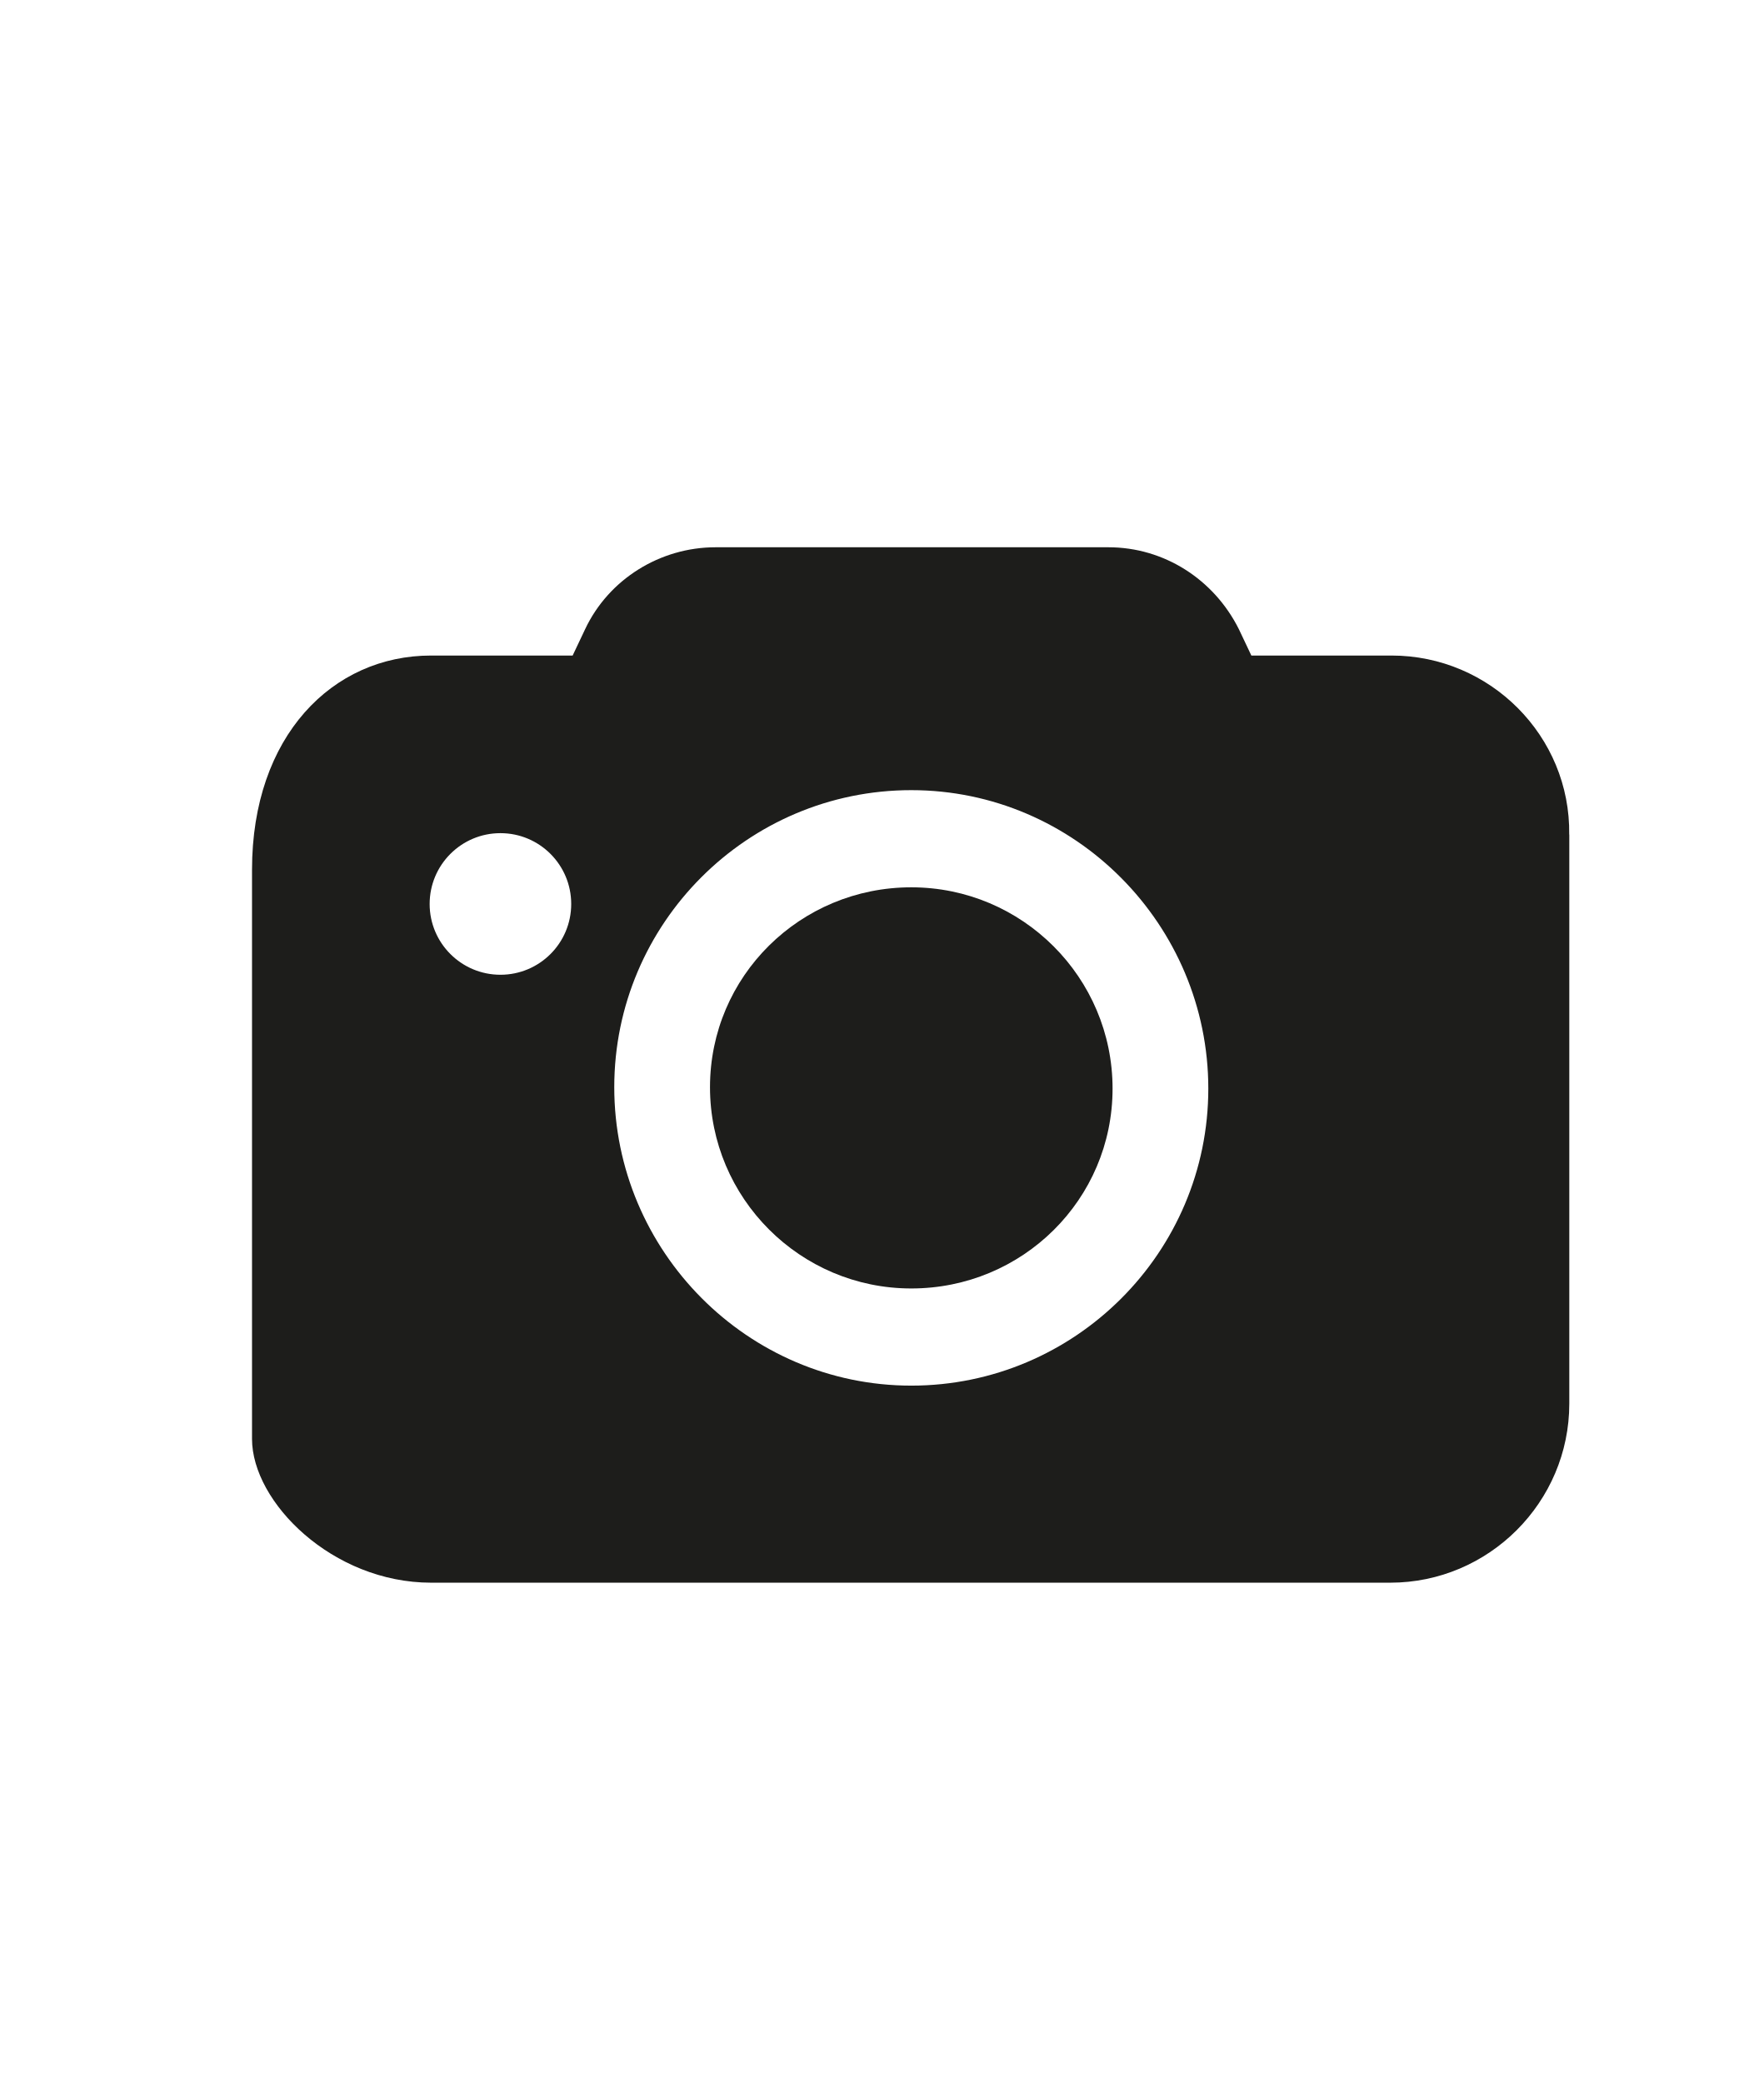
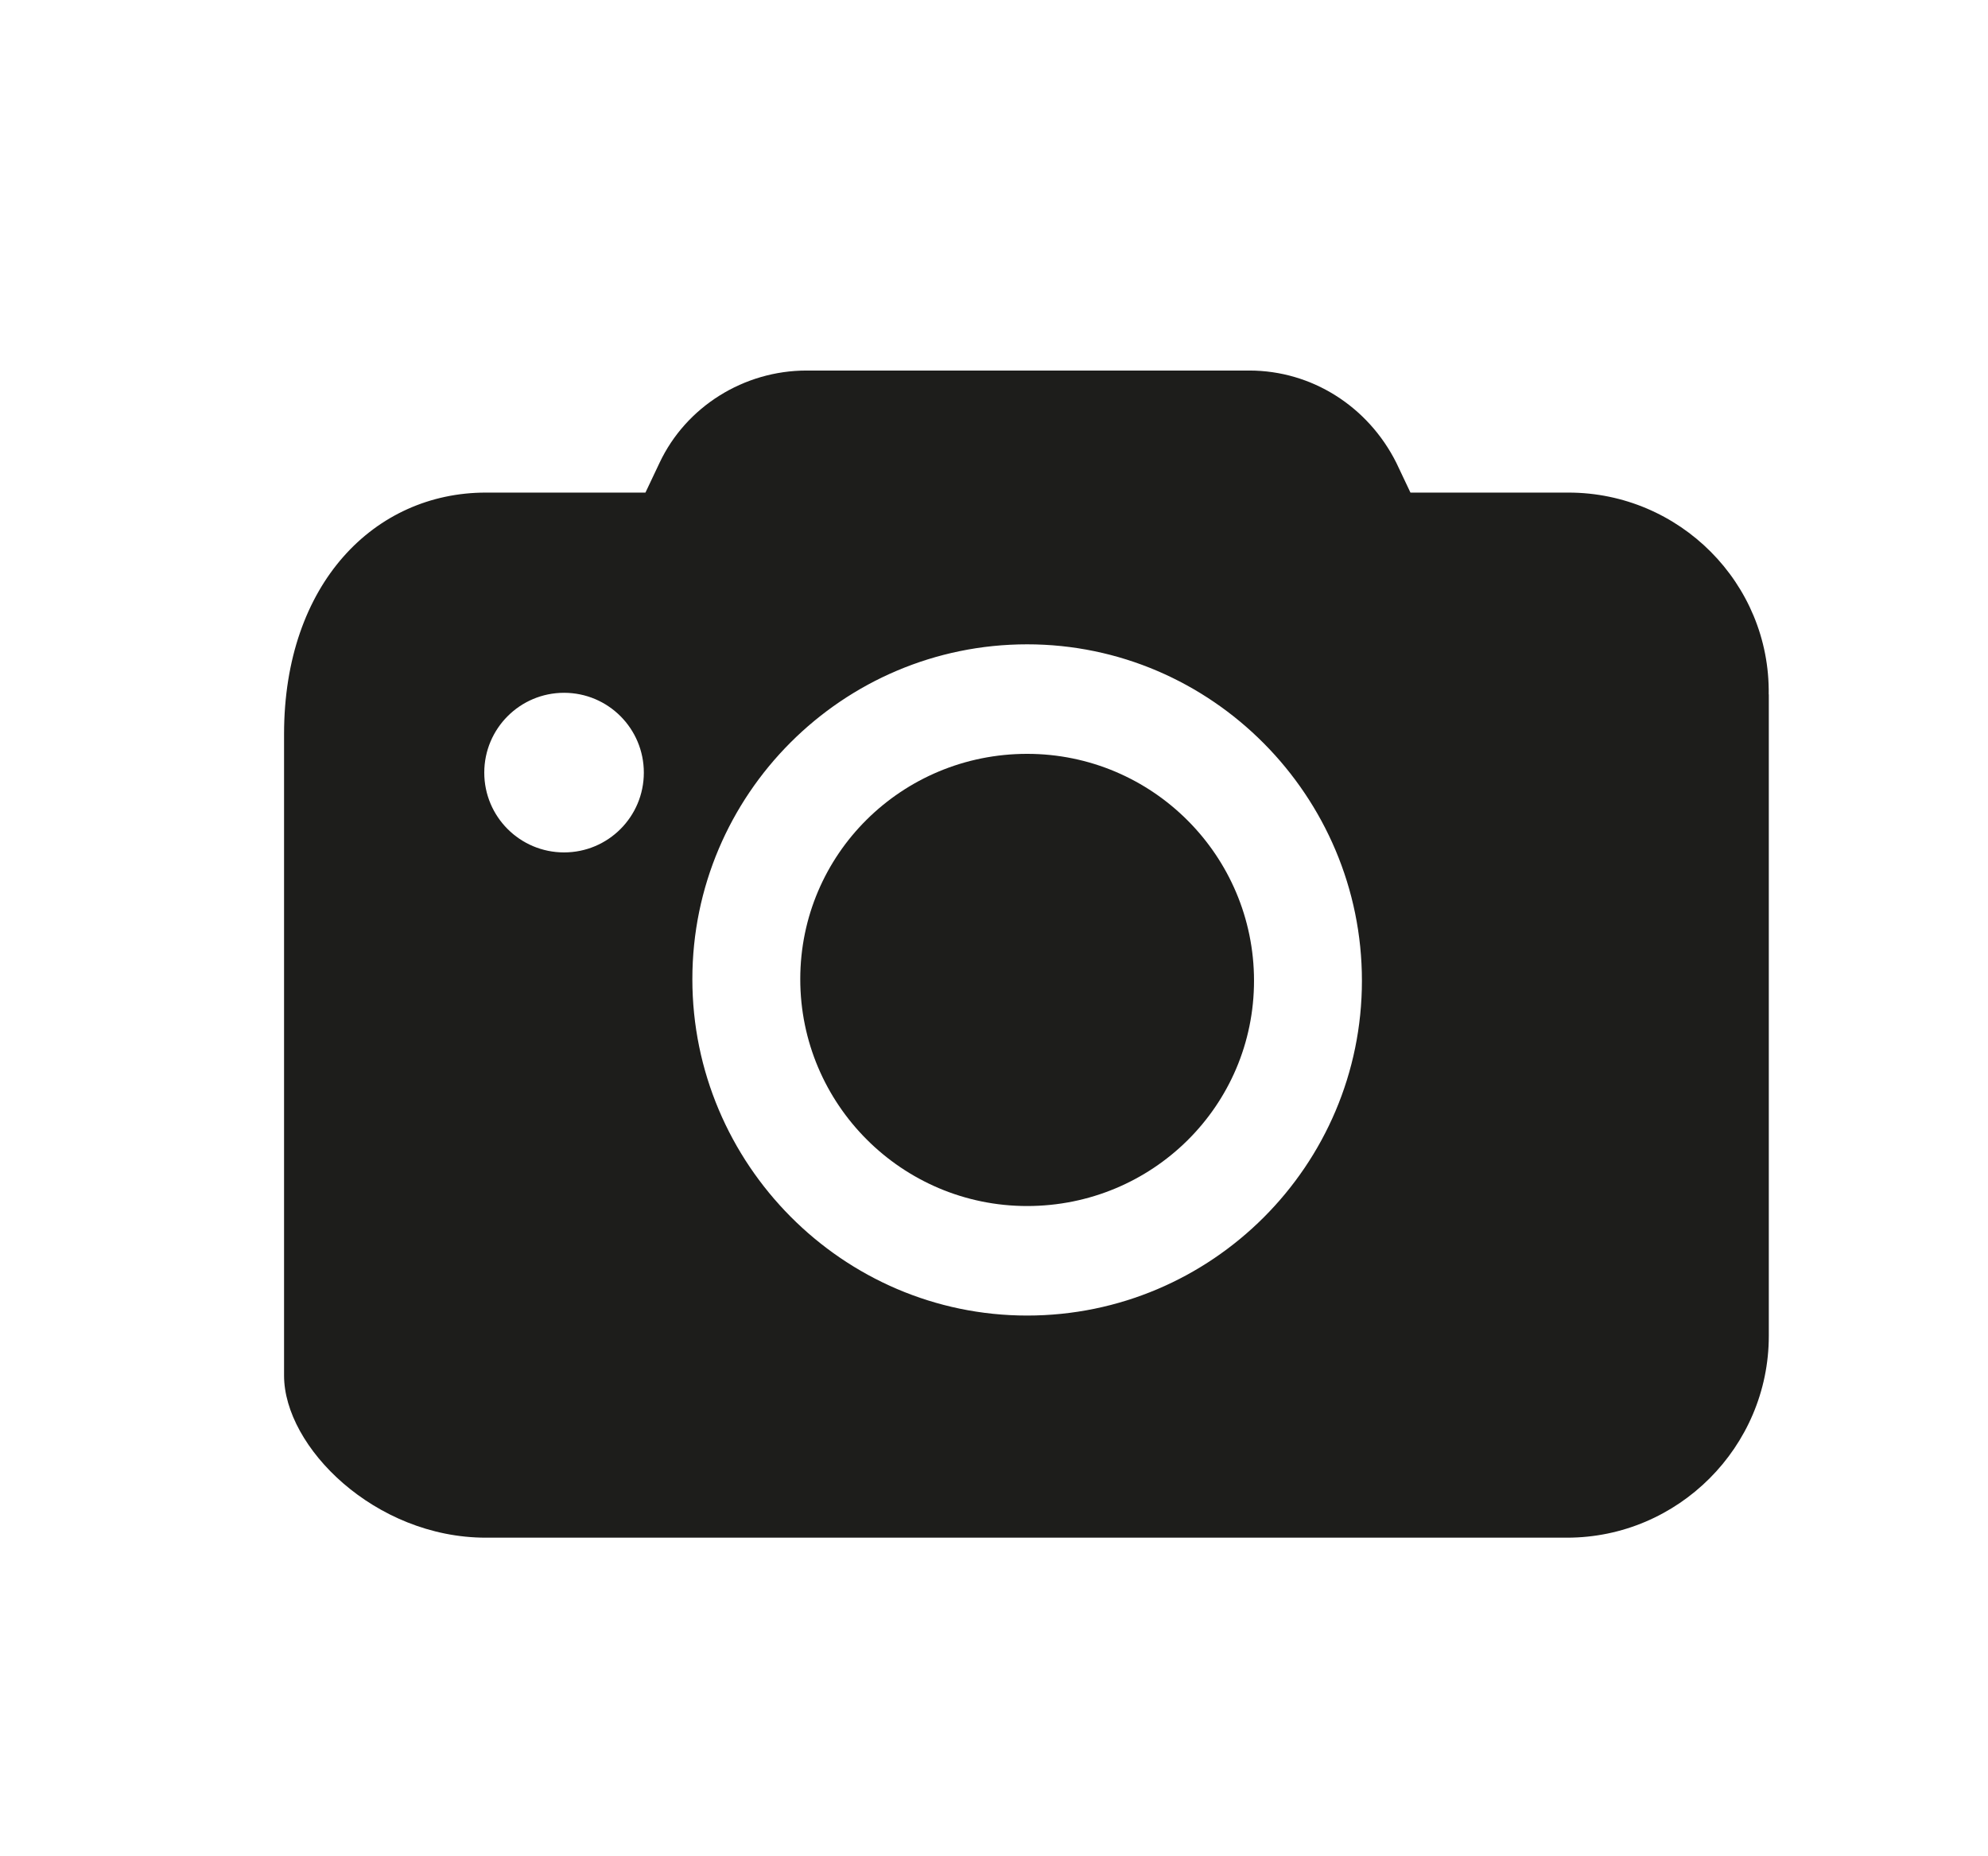
- <svg xmlns="http://www.w3.org/2000/svg" id="ds44-icons" viewBox="0 0 406.41 480">
+ <svg xmlns="http://www.w3.org/2000/svg" id="ds44-icons" viewBox="0 0 406.41 379.28">
  <defs>
    <style>.cls-1{fill:#1d1d1b;}</style>
  </defs>
-   <path class="cls-1" d="m209.98,204.47c-25.59,0-46.38,20.48-46.38,46.06s20.79,46.38,46.38,46.38,46.38-20.47,46.38-46.06-20.79-46.38-46.38-46.38Z" />
-   <path class="cls-1" d="m361.58,192.32c.32-22.71-18.23-41.26-40.94-41.26h-32.3l-2.88-6.08c-5.76-11.51-17.27-18.87-30.06-18.87h-90.51c-12.79,0-24.63,7.35-30.06,18.87l-2.88,6.08h-32.62c-22.71,0-41.26,18.55-41.26,49.37v131.14c0,14.59,18.55,33.14,41.26,33.14h221.01c22.71,0,41.26-18.55,41.26-41.26v-131.14Zm-246.27,32.3c-9.01,0-16.31-7.3-16.31-16.31s7.3-16.32,16.31-16.32,16.31,7.3,16.31,16.32-7.3,16.31-16.31,16.31Zm94.67,94.68c-37.74,0-68.44-31.03-68.44-68.77s30.7-68.45,68.44-68.45,68.44,31.03,68.44,68.77-30.7,68.45-68.44,68.45Z" />
+   <path class="cls-1" d="m209.98,154.11c-25.59,0-46.38,20.48-46.38,46.06s20.79,46.38,46.38,46.38,46.38-20.47,46.38-46.06-20.79-46.38-46.38-46.38Z" />
+   <path class="cls-1" d="m361.58,141.96c.32-22.71-18.23-41.26-40.94-41.26h-32.3l-2.88-6.08c-5.76-11.51-17.27-18.87-30.06-18.87h-90.51c-12.79,0-24.63,7.35-30.06,18.87l-2.88,6.08h-32.62c-22.71,0-41.26,18.55-41.26,49.37v131.14c0,14.59,18.55,33.14,41.26,33.14h221.01c22.71,0,41.26-18.55,41.26-41.26v-131.14Zm-246.27,32.3c-9.01,0-16.31-7.3-16.31-16.31s7.3-16.32,16.31-16.32,16.31,7.3,16.31,16.32-7.3,16.31-16.31,16.31Zm94.67,94.68c-37.74,0-68.44-31.03-68.44-68.77s30.7-68.45,68.44-68.45,68.44,31.03,68.44,68.77-30.7,68.45-68.44,68.45Z" />
</svg>
